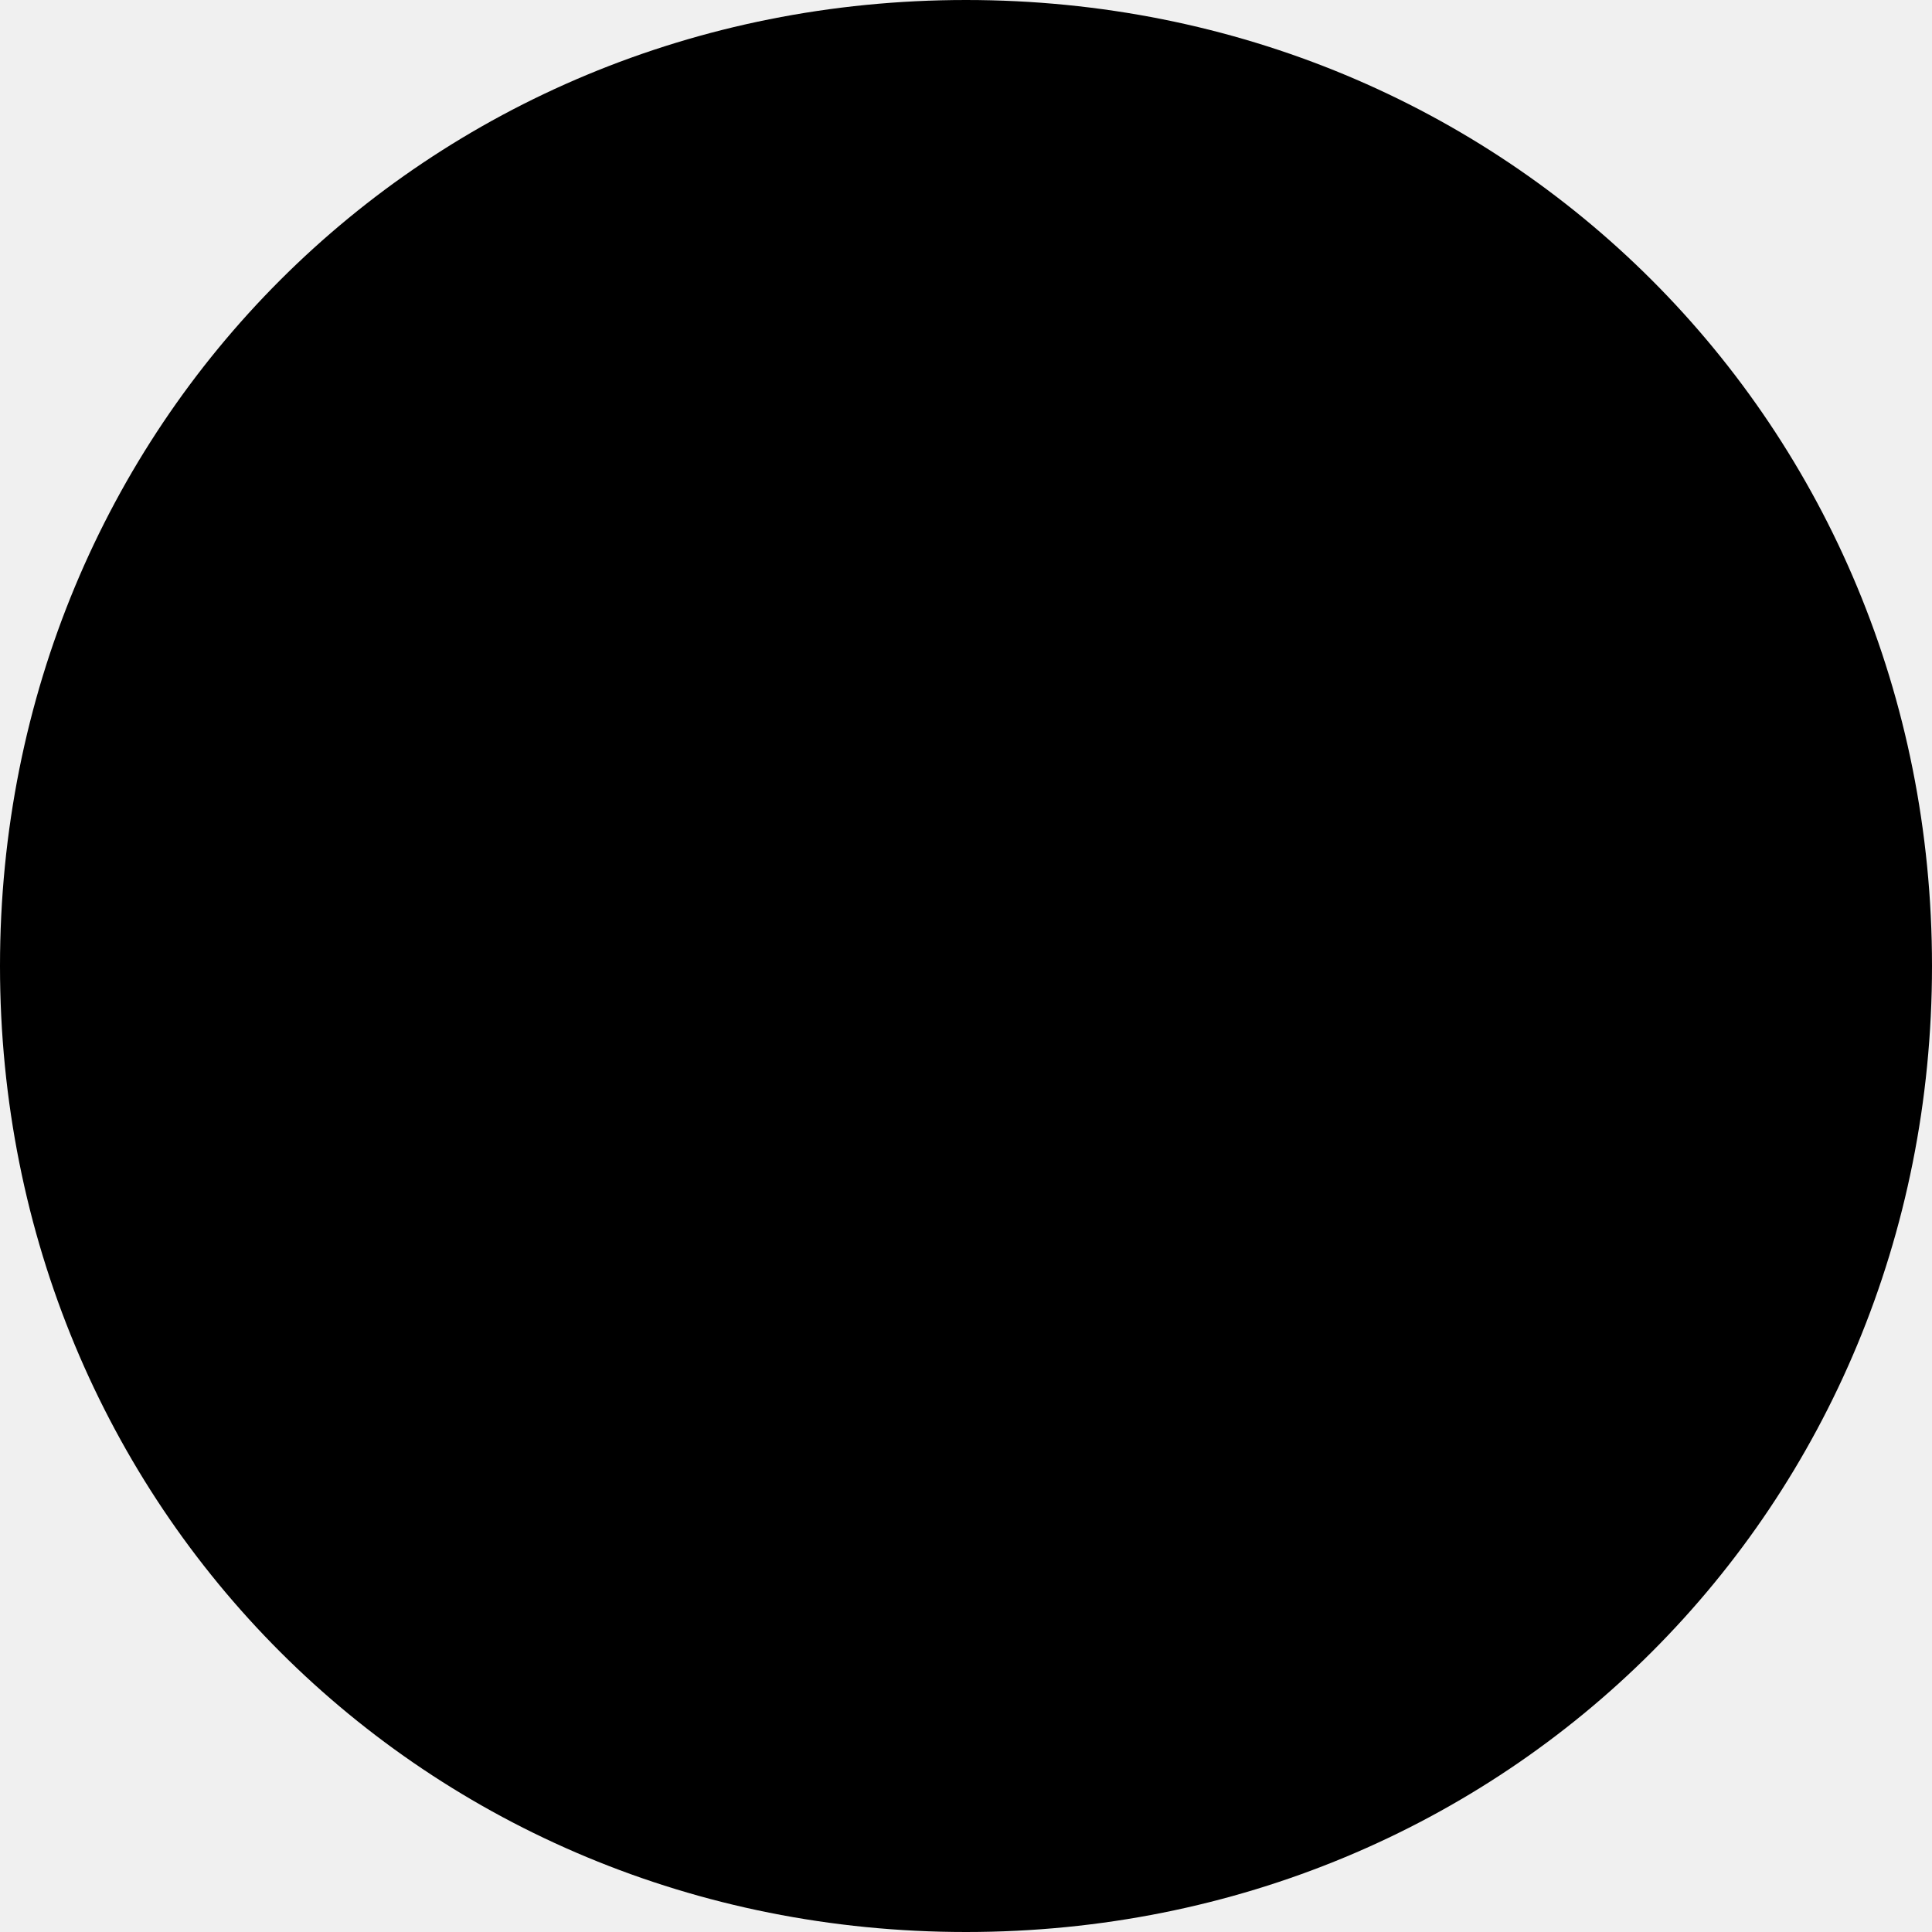
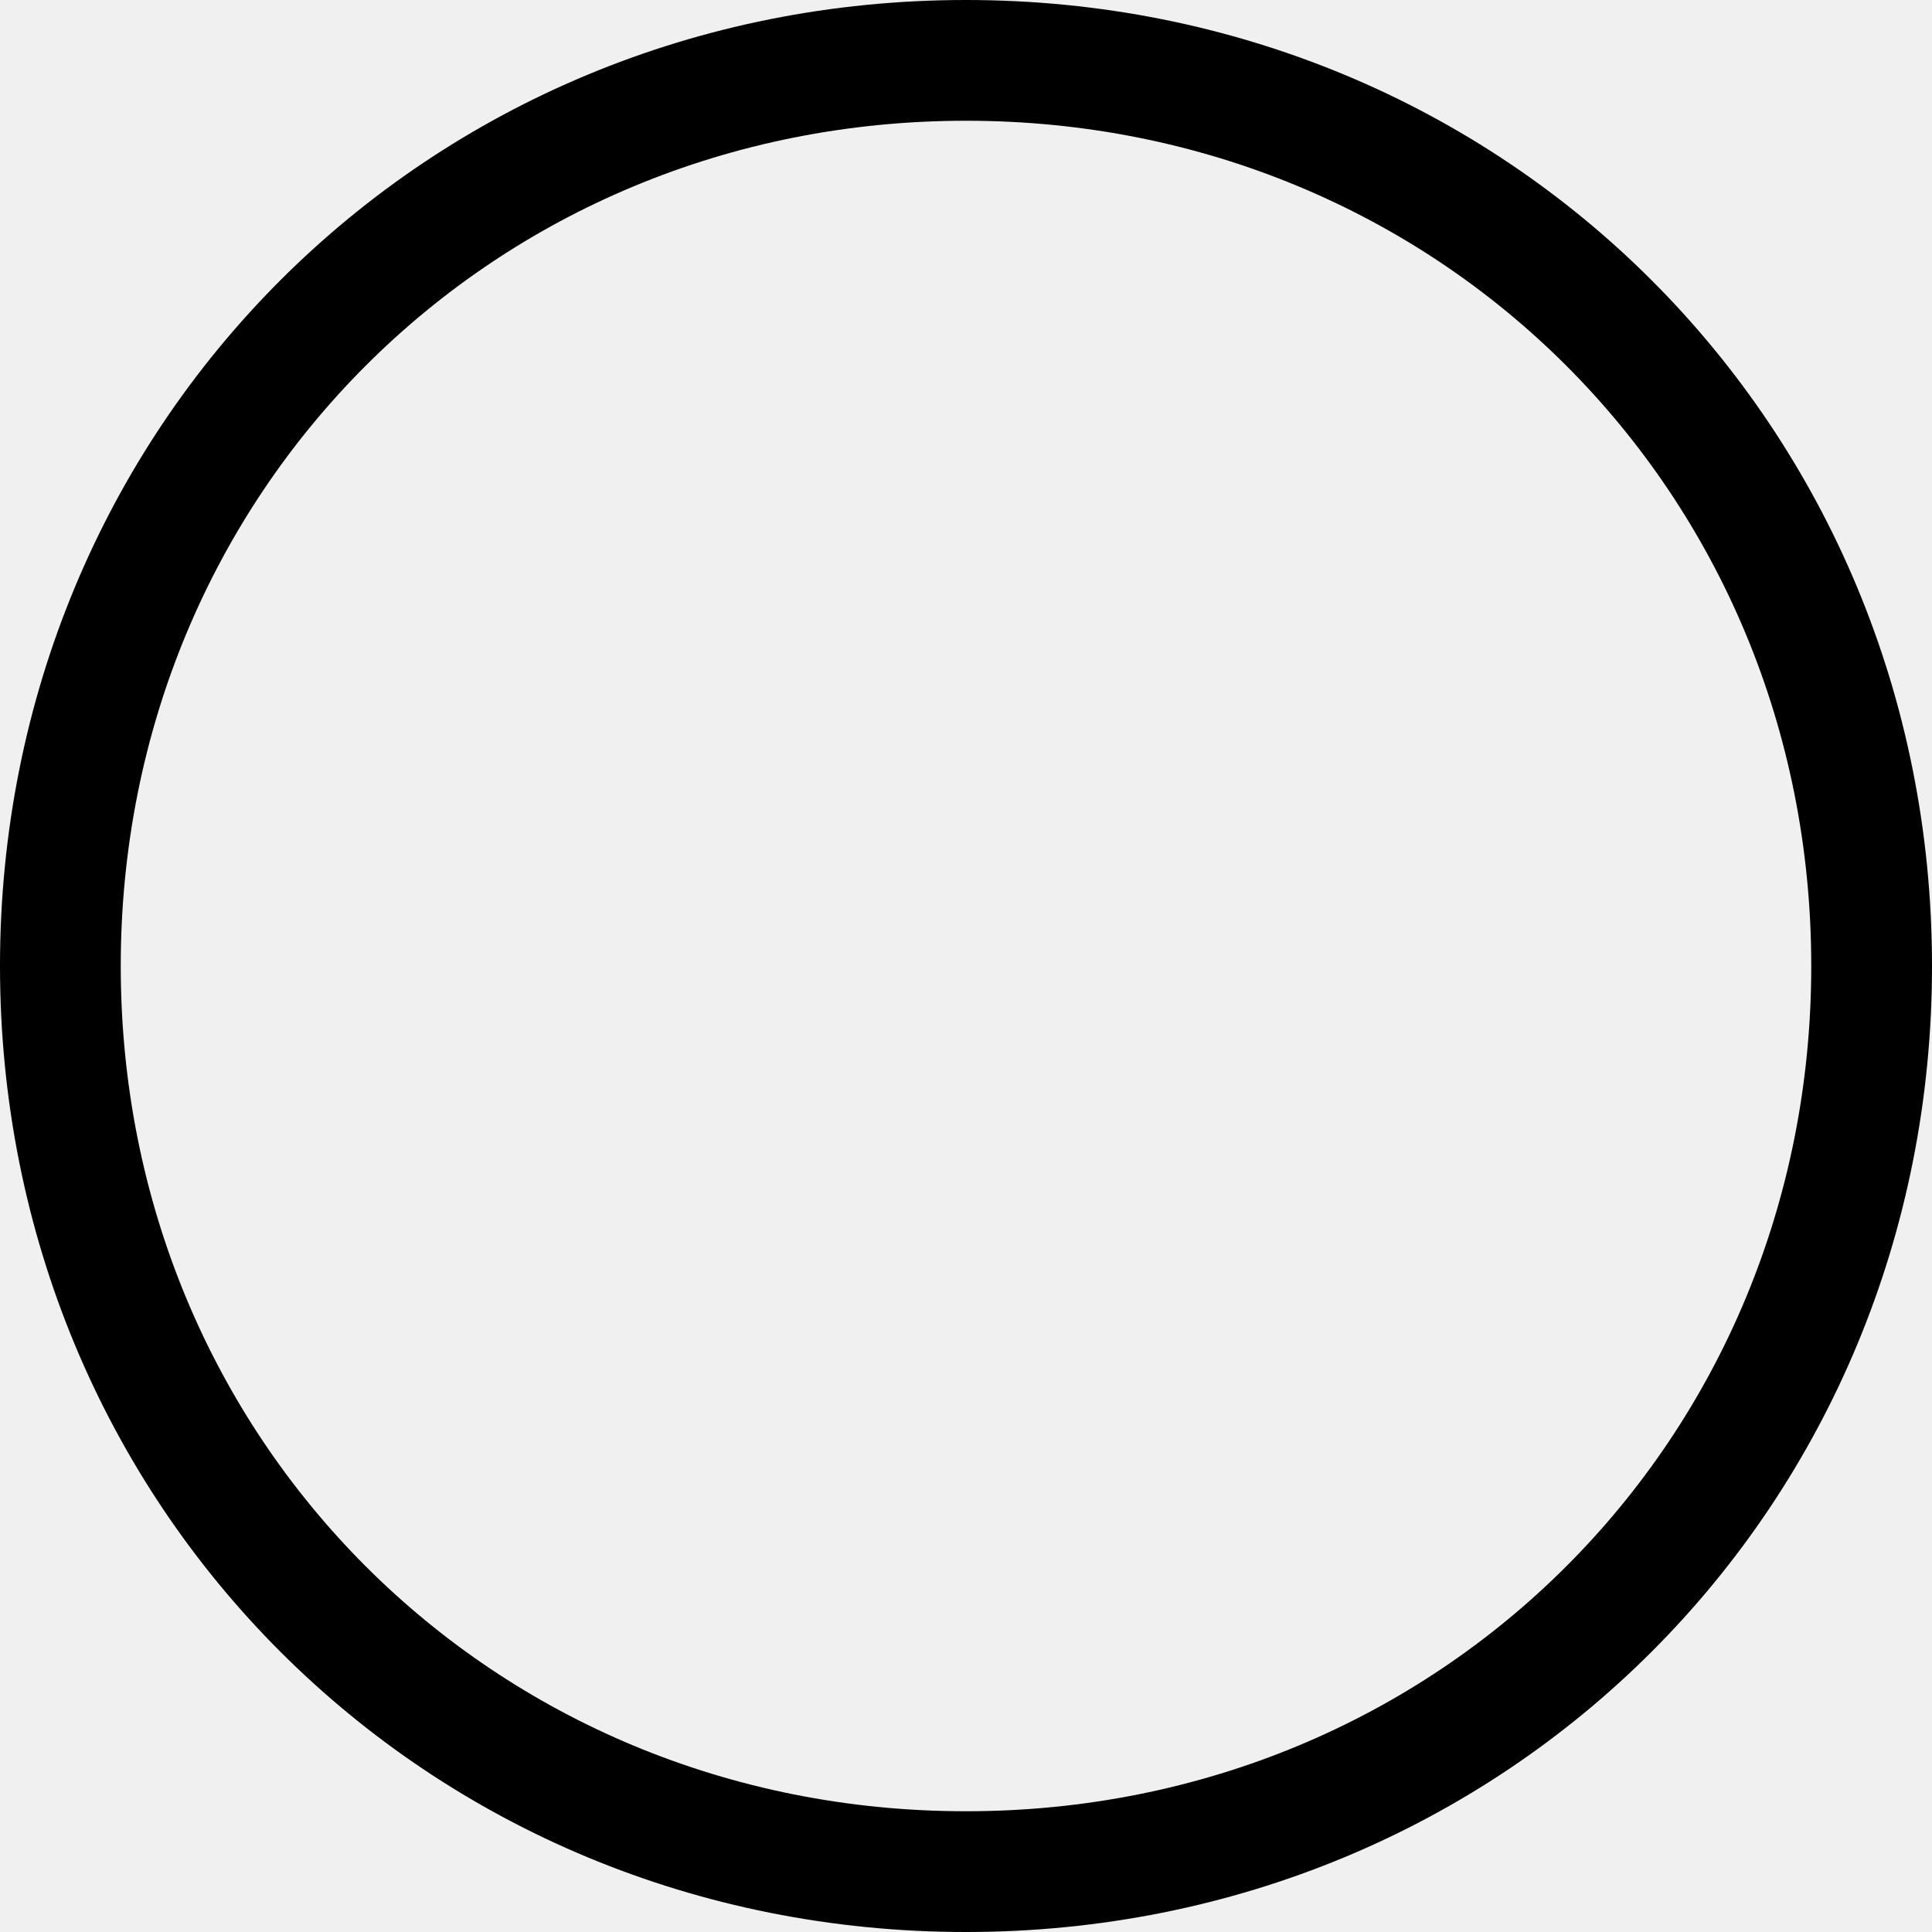
- <svg xmlns="http://www.w3.org/2000/svg" version="1.1" width="3px" height="3px">
-   <g transform="matrix(1 0 0 1 -505 -292 )">
-     <path d="M 506.5 292  C 507.34 292  508 292.66  508 293.5  C 508 294.34  507.34 295  506.5 295  C 505.66 295  505 294.34  505 293.5  C 505 292.66  505.66 292  506.5 292  Z " fill-rule="nonzero" fill="#000000" stroke="none" />
+ <svg xmlns="http://www.w3.org/2000/svg" version="1.1" width="16px" height="16px">
+   <g transform="matrix(1 0 0 1 -529 -285 )">
+     <path d="M 537 285  C 541.48 285  545 288.52  545 293  C 545 297.48  541.48 301  537 301  C 532.52 301  529 297.48  529 293  C 529 288.52  532.52 285  537 285  Z " fill-rule="nonzero" fill="#ffffff" stroke="none" fill-opacity="0" />
+     <path d="M 537 285.5  C 541.2 285.5  544.5 288.8  544.5 293  C 544.5 297.2  541.2 300.5  537 300.5  C 532.8 300.5  529.5 297.2  529.5 293  C 529.5 288.8  532.8 285.5  537 285.5  Z " stroke-width="1" stroke="#000000" fill="none" />
  </g>
</svg>
